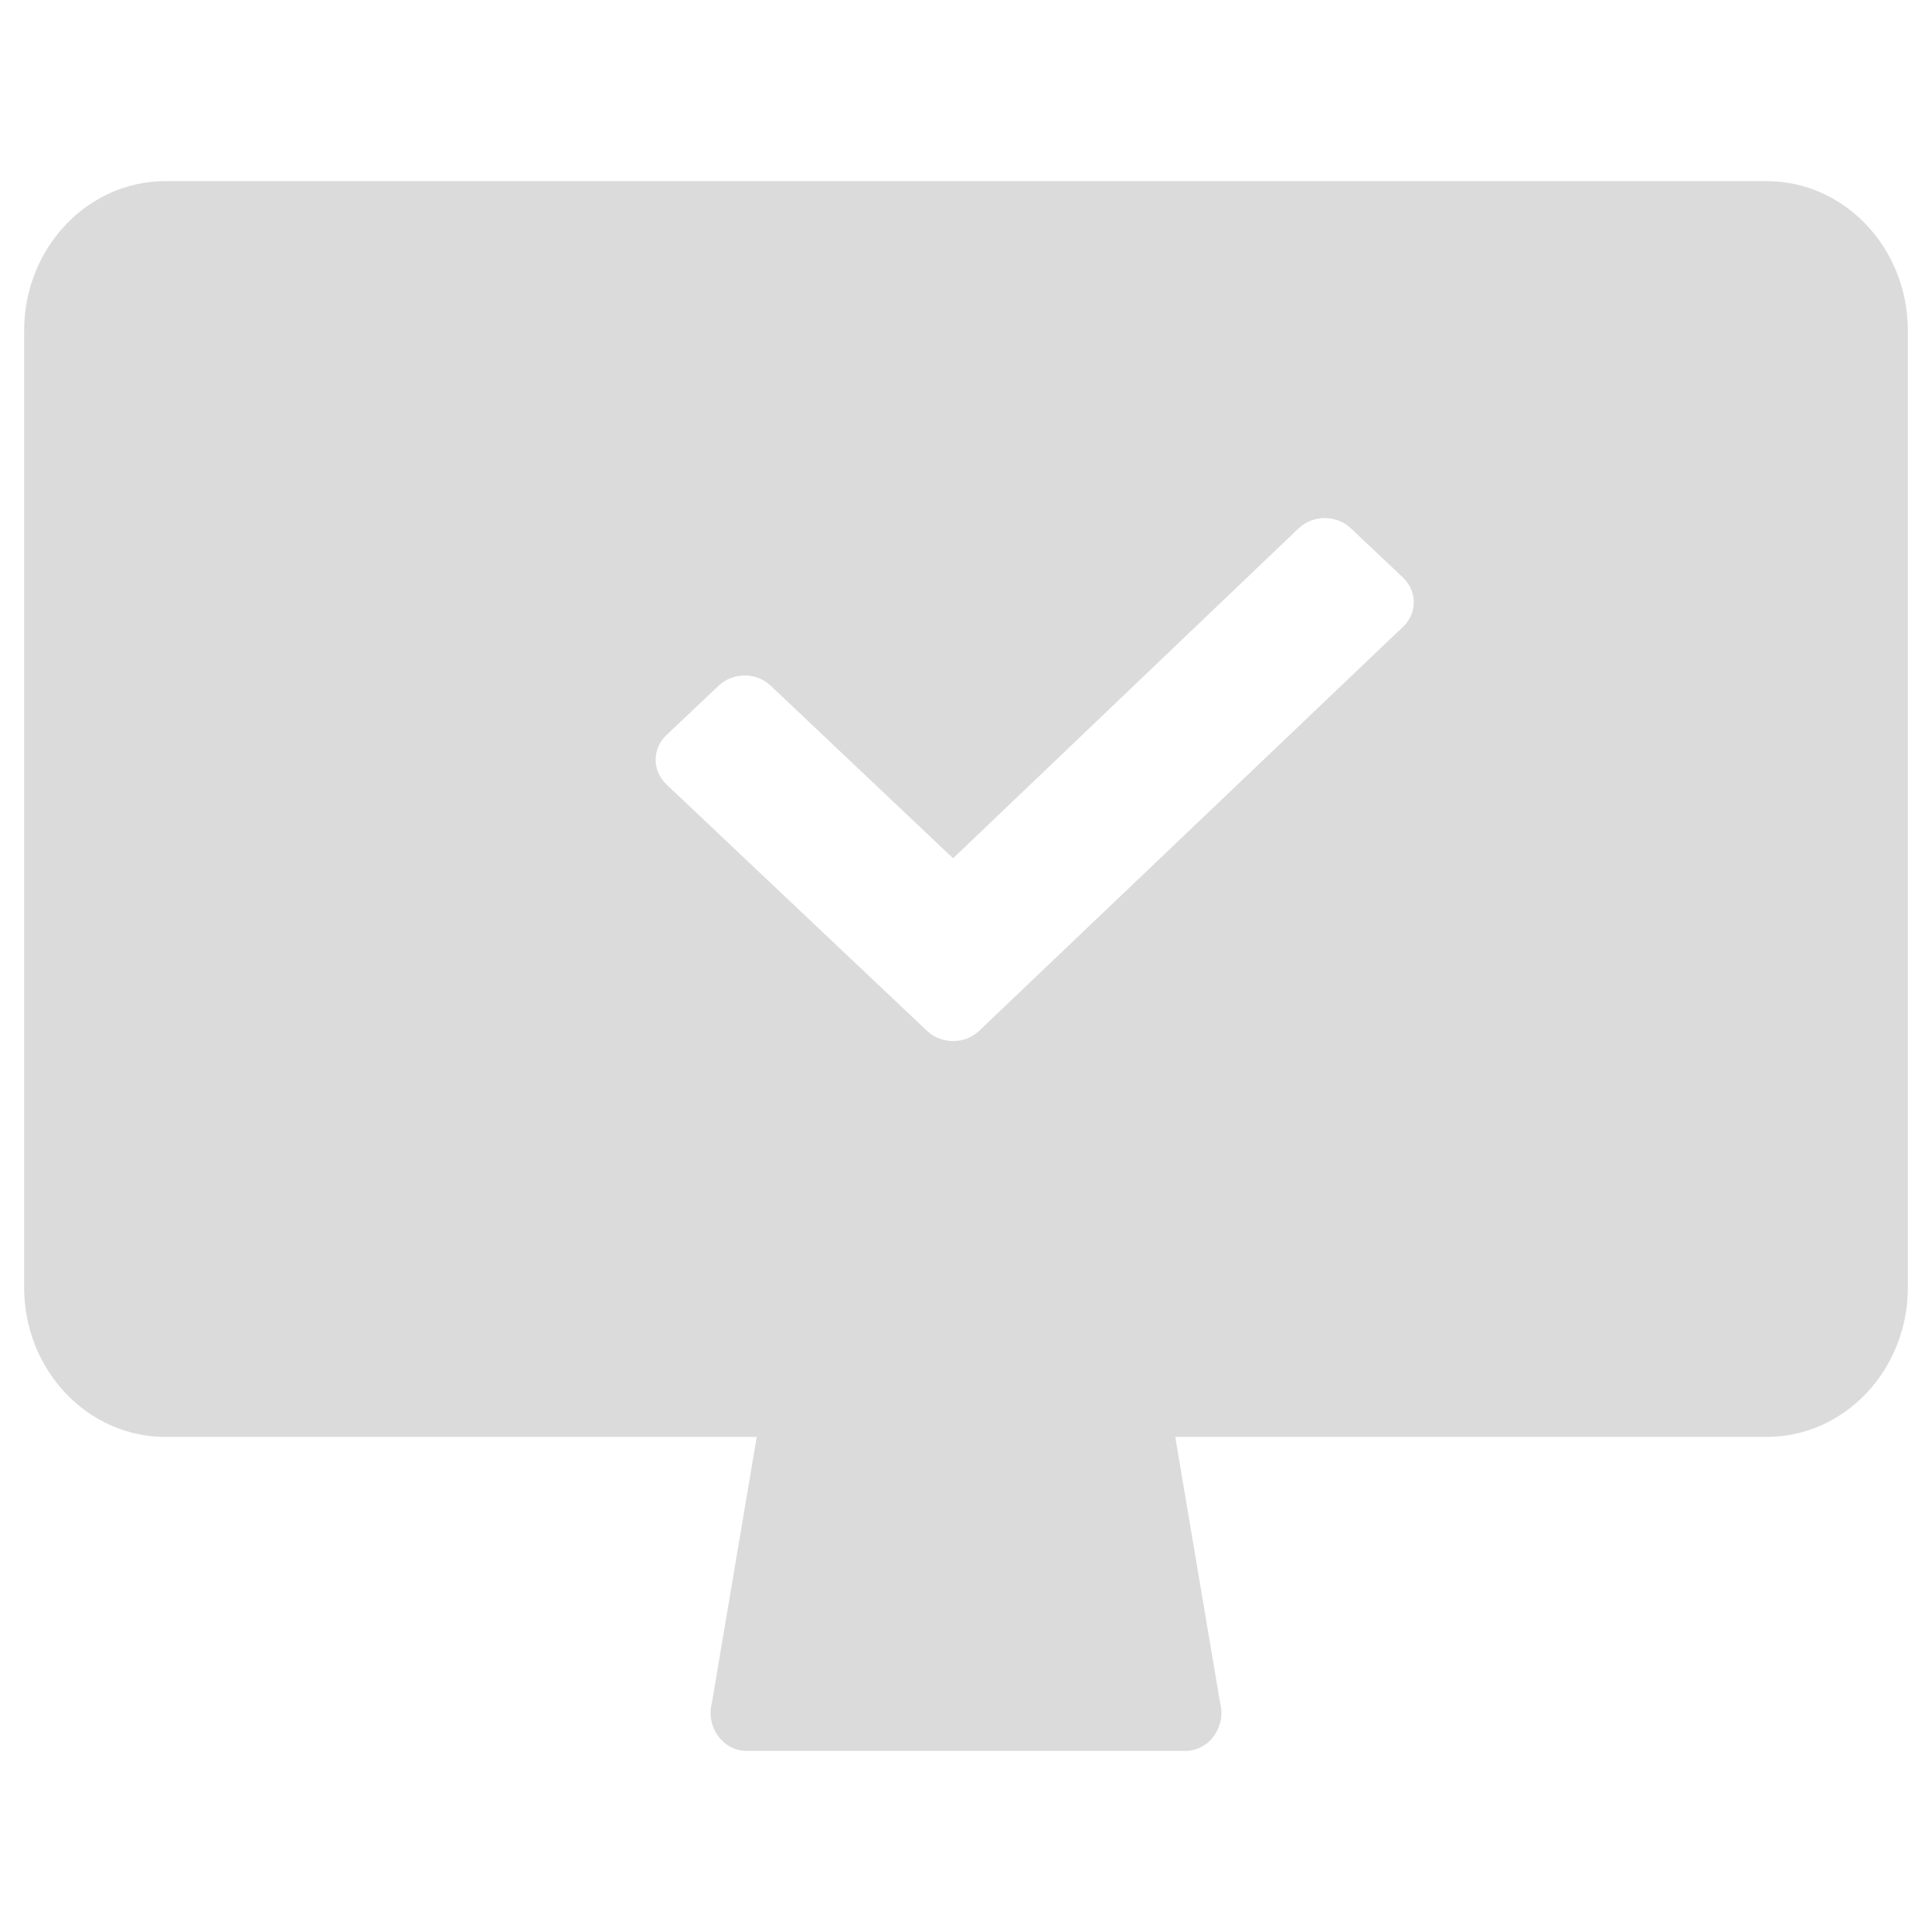
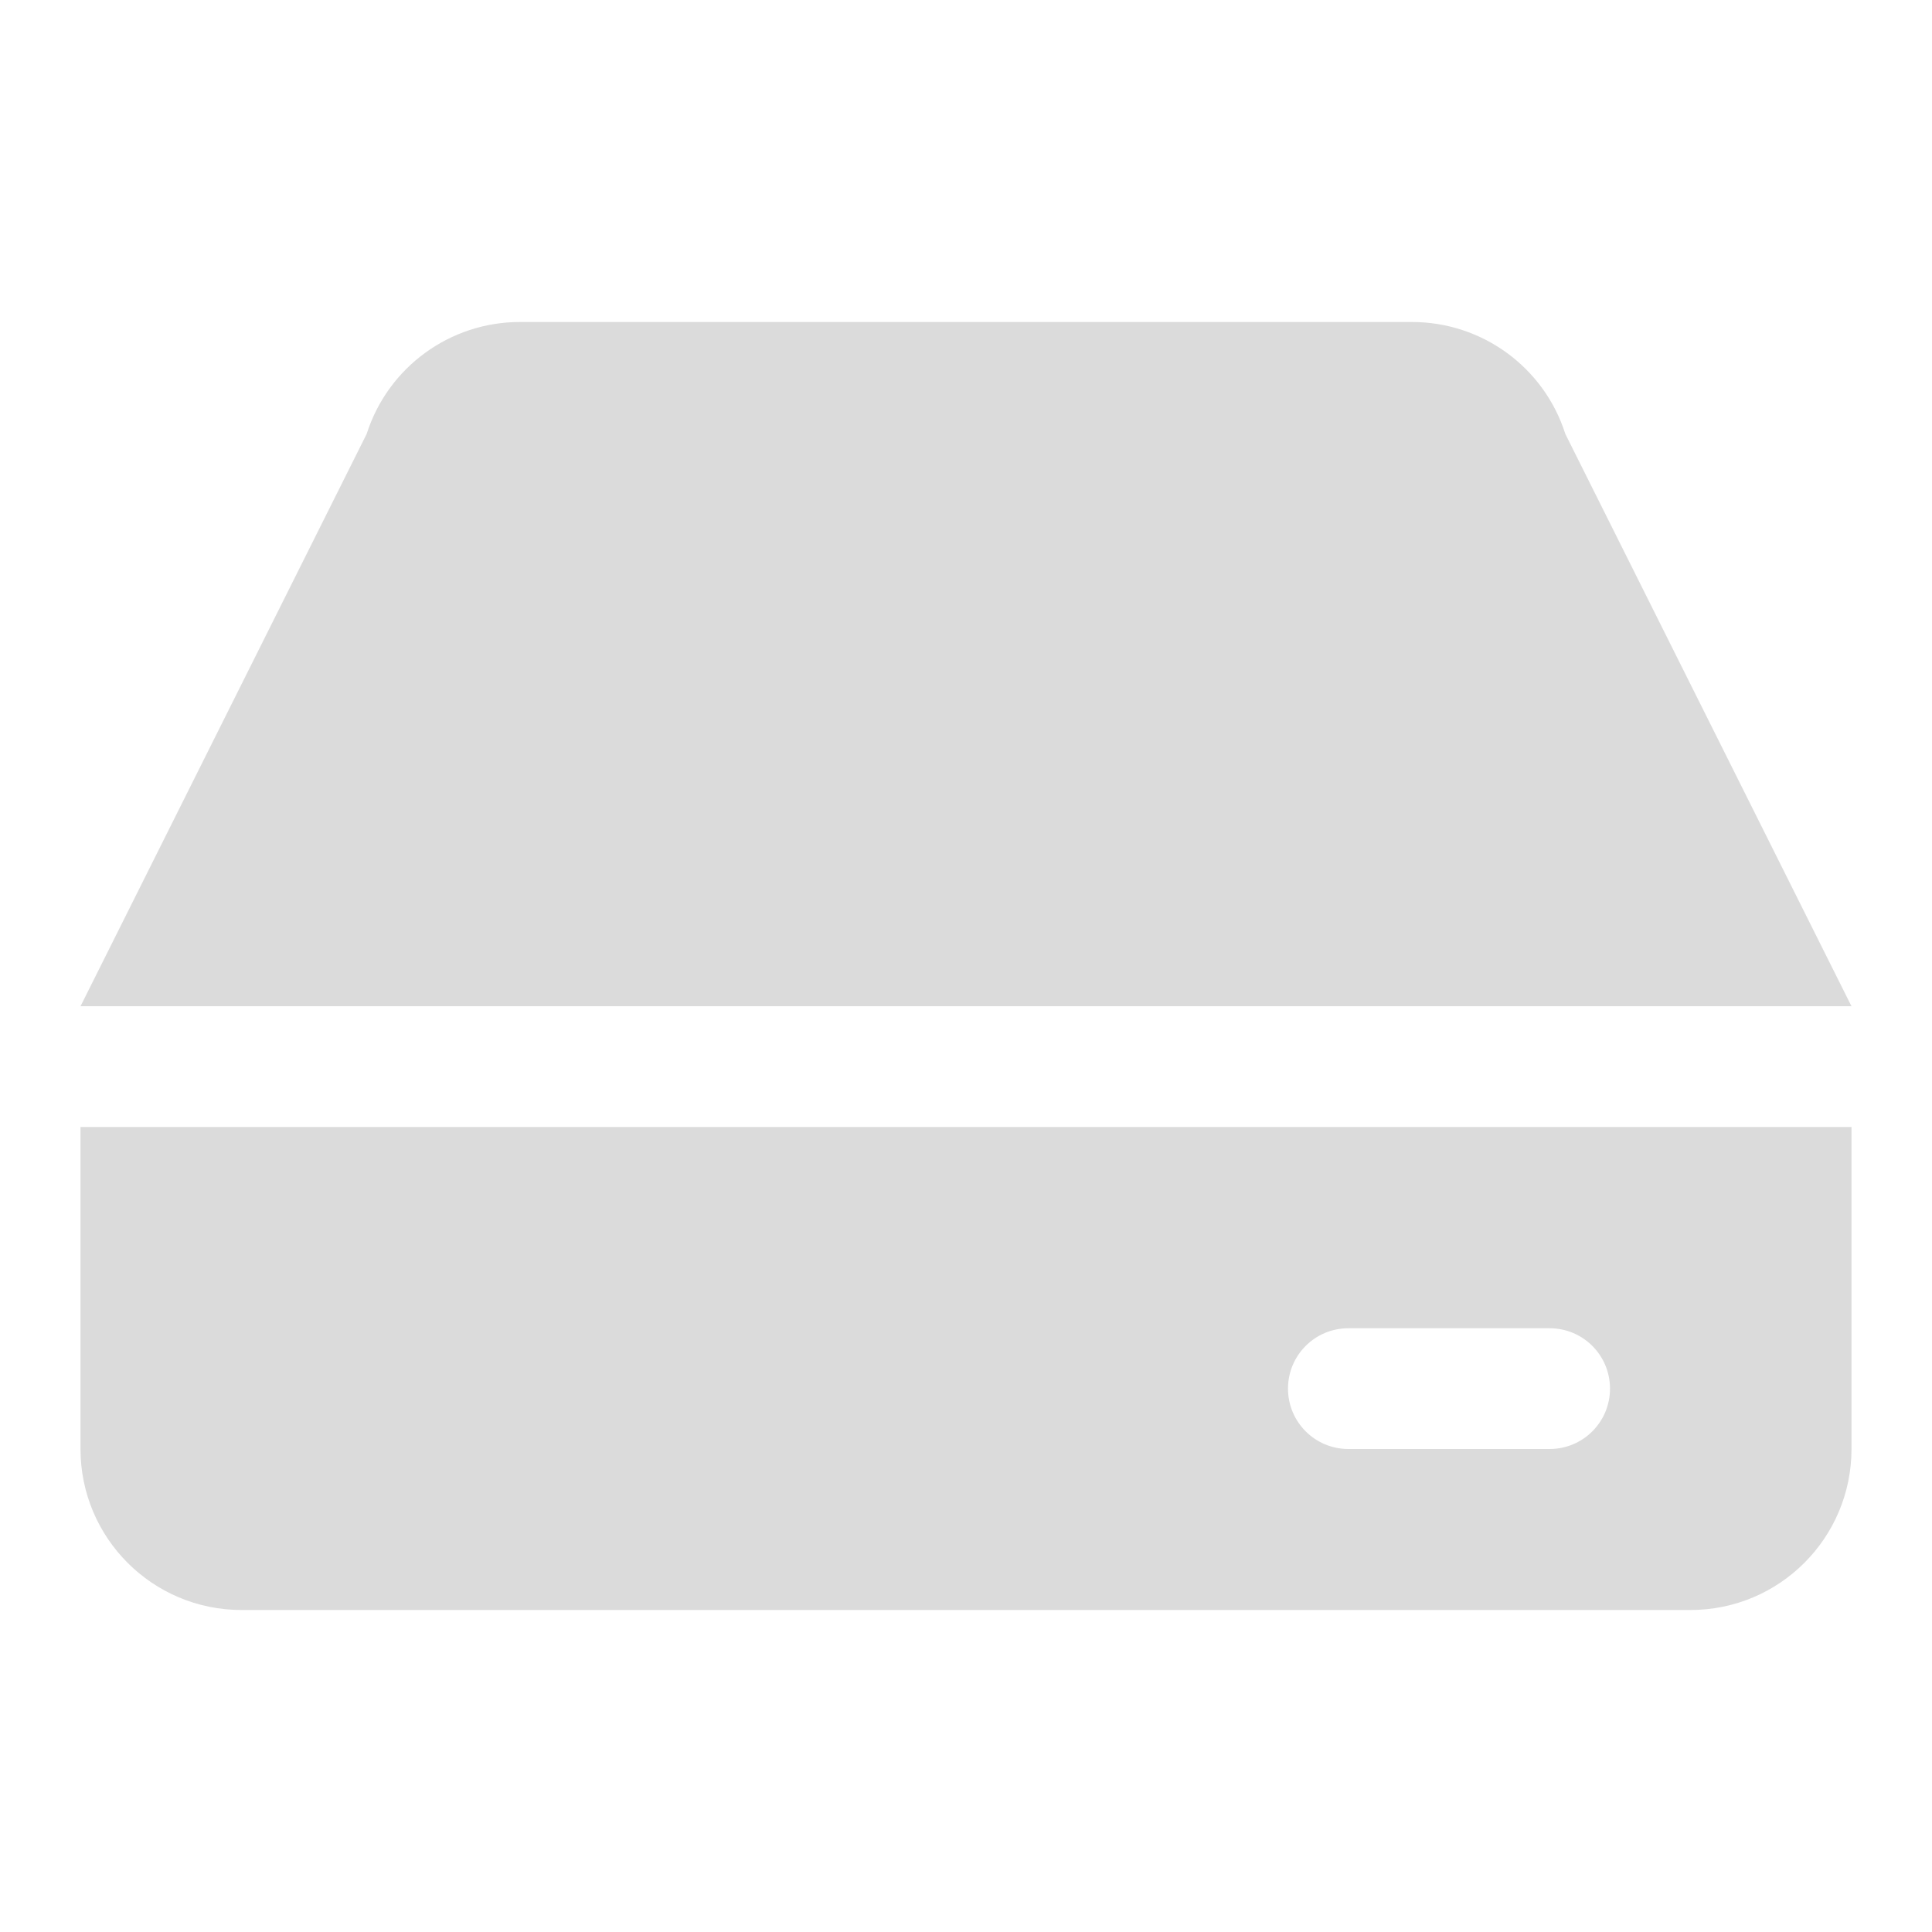
- <svg xmlns="http://www.w3.org/2000/svg" t="1683682588519" class="icon" viewBox="0 0 1024 1024" version="1.1" p-id="29322" width="200" height="200">
-   <path d="M936.32 761.6 622.912 761.6l23.744 140.8c3.392 12.864-5.76 25.6-18.368 25.6L395.712 928c-12.608 0-21.76-12.736-18.368-25.6l23.744-140.8L87.68 761.6c-41.344 0-74.88-35.456-74.88-79.232L12.8 175.232C12.8 131.456 46.336 96 87.68 96l848.64 0c41.344 0 74.88 35.456 74.88 79.232l0 507.136C1011.2 726.144 977.664 761.6 936.32 761.6zM743.616 306.112l-27.648-26.112c-7.616-7.232-19.968-7.232-27.648 0L505.152 454.912 408.512 363.456c-7.616-7.232-19.968-7.232-27.648 0L353.216 389.632C345.6 396.8 345.6 408.512 353.216 415.744l138.112 130.624c7.616 7.232 19.968 7.232 27.648 0l224.64-214.144C751.232 325.056 751.232 313.344 743.616 306.112z" p-id="29323" fill="#dbdbdb" />
+ <svg xmlns="http://www.w3.org/2000/svg" t="1684815491196" class="icon" viewBox="0 0 1024 1024" version="1.1" p-id="3514" width="200" height="200">
+   <path d="M981.333 533.333H42.667l151.68-303.36A85.227 85.227 0 0 1 275.627 170.667h472.747c37.12 0 69.973 23.893 81.28 59.307L981.333 533.333zM42.667 597.333v170.667c0 47.147 38.187 85.333 85.333 85.333h768c47.147 0 85.333-38.187 85.333-85.333v-170.667H42.667z m778.667 170.667h-106.667c-17.707 0-32-14.293-32-32s14.293-32 32-32h106.667c17.707 0 32 14.293 32 32s-14.293 32-32 32z" p-id="3515" fill="#dbdbdb" />
</svg>
